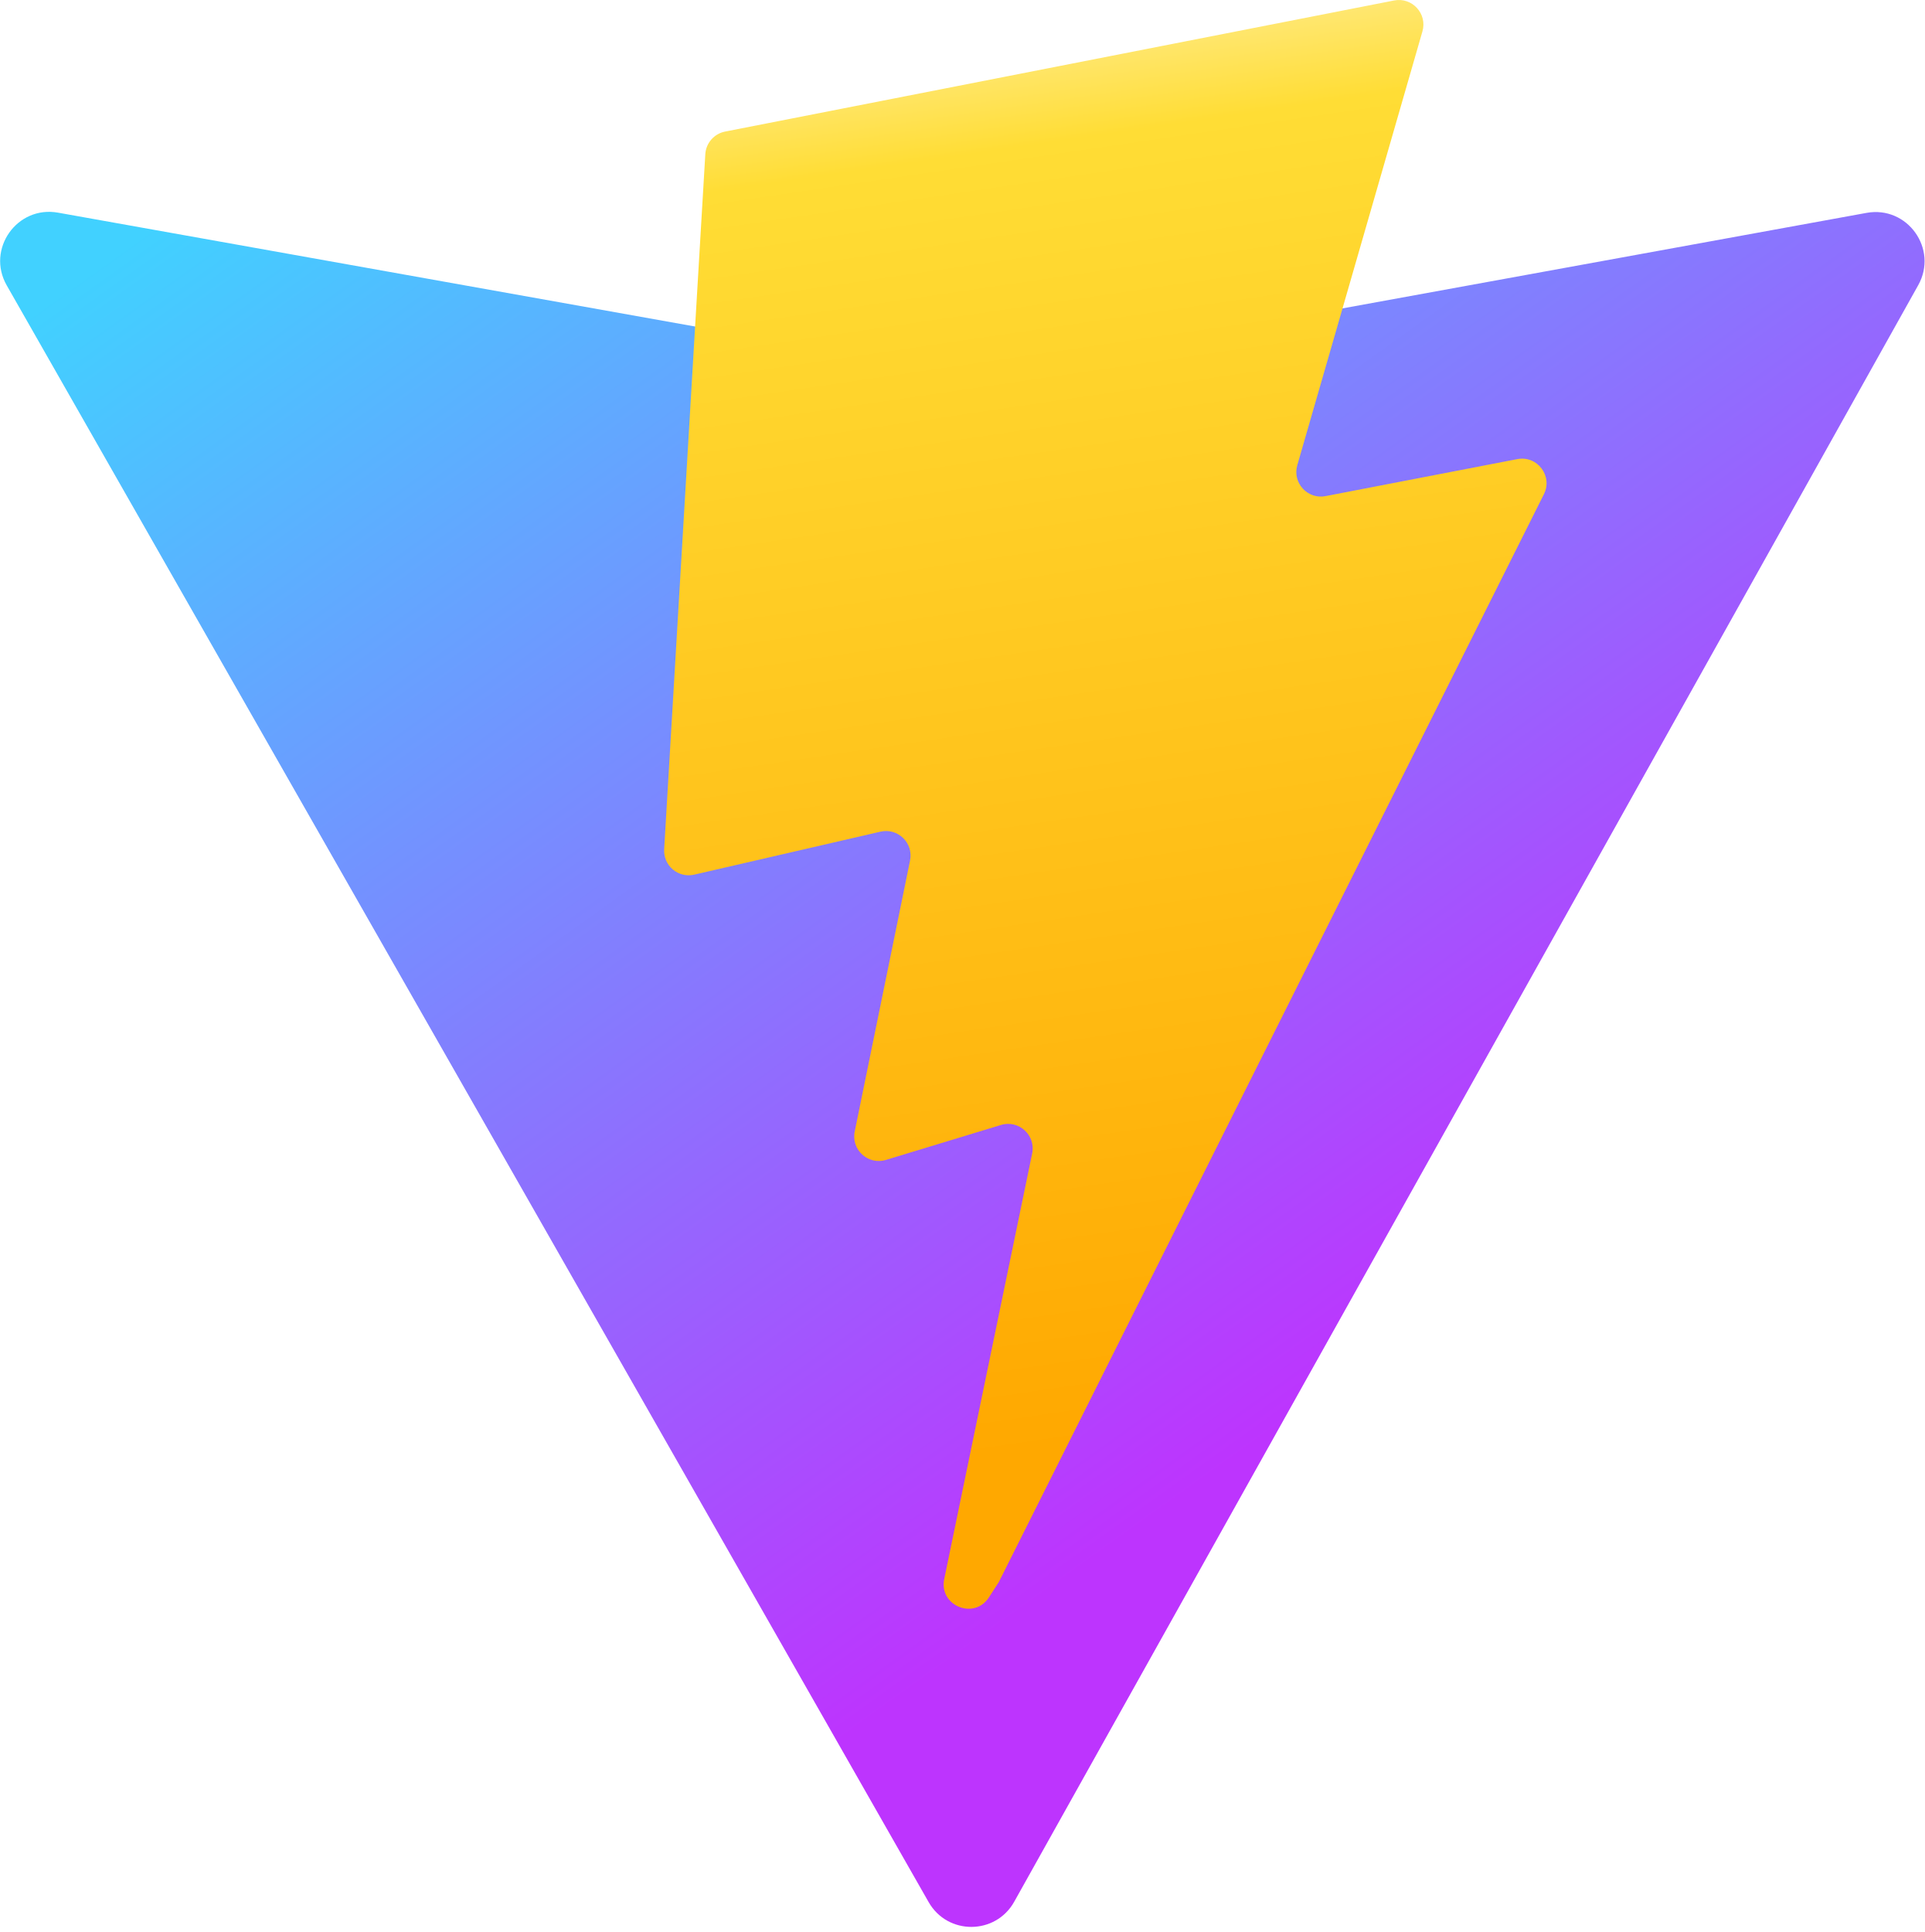
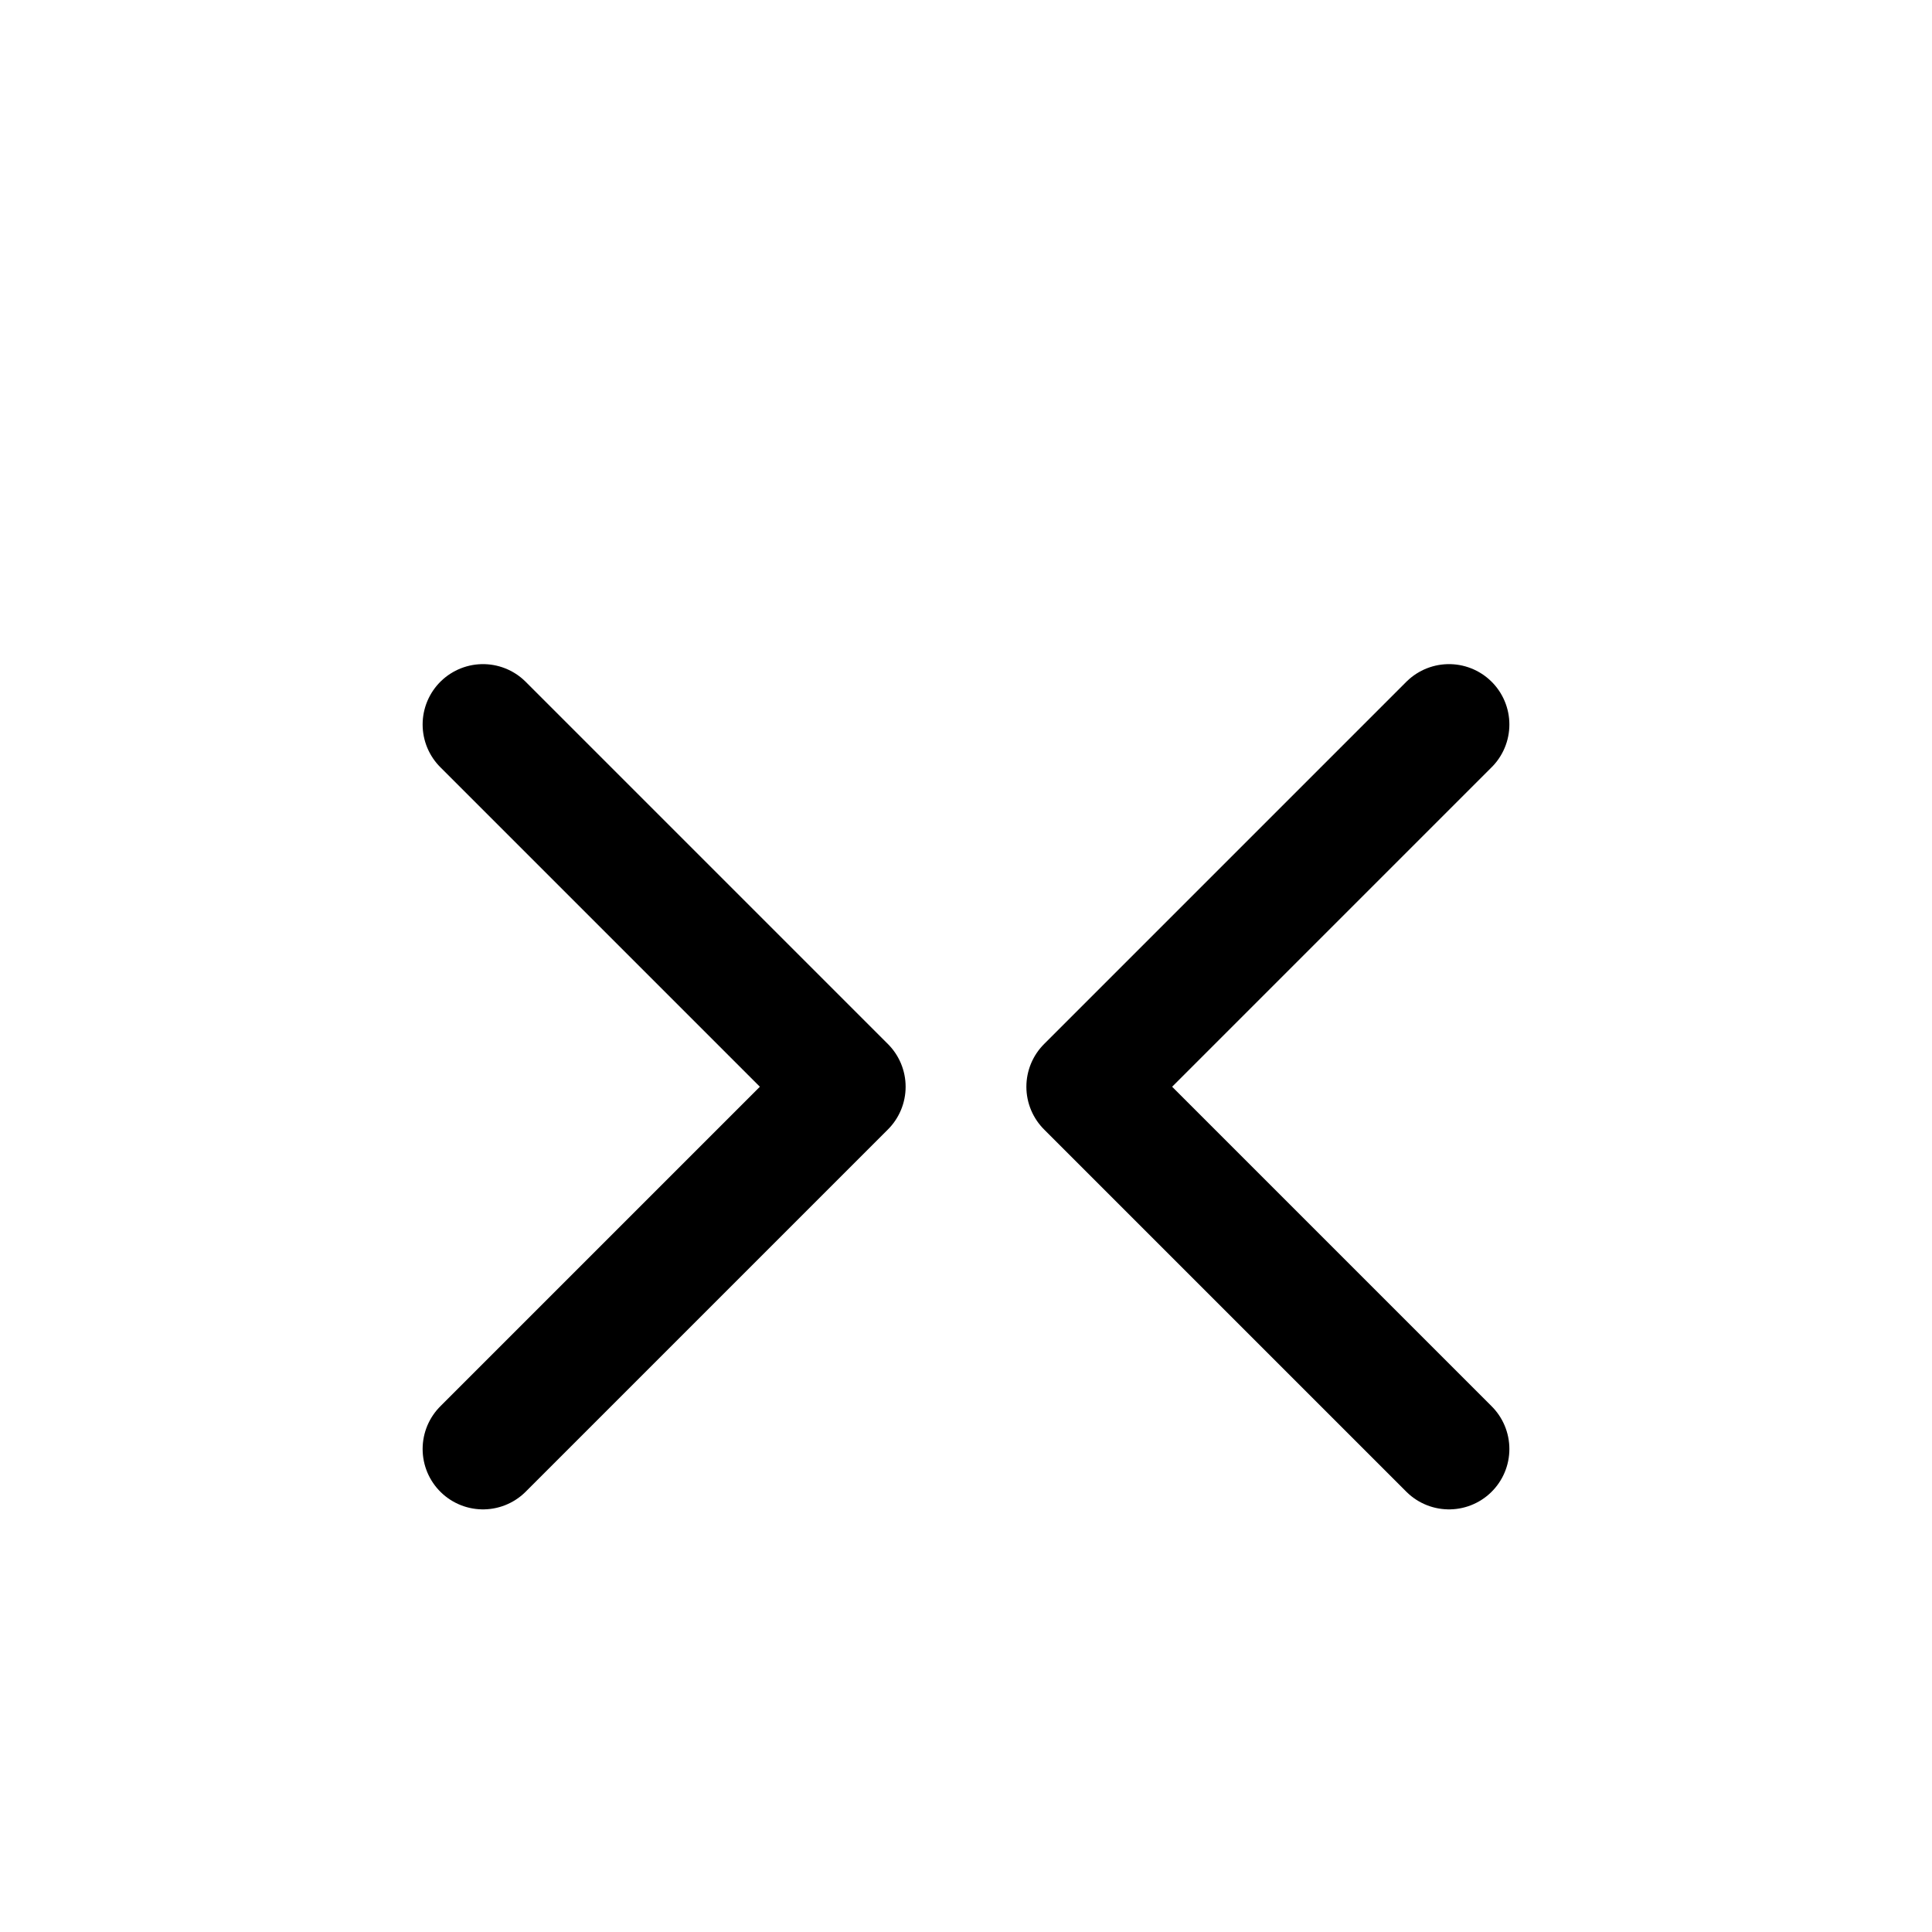
- <svg xmlns="http://www.w3.org/2000/svg" aria-hidden="true" role="img" class="iconify iconify--logos" width="31.88" height="32" preserveAspectRatio="xMidYMid meet" viewBox="0 0 256 257">
-   <defs>
-     <linearGradient id="IconifyId1813088fe1fbc01fb466" x1="-.828%" x2="57.636%" y1="7.652%" y2="78.411%">
-       <stop offset="0%" stop-color="#41D1FF" />
-       <stop offset="100%" stop-color="#BD34FE" />
-     </linearGradient>
-     <linearGradient id="IconifyId1813088fe1fbc01fb467" x1="43.376%" x2="50.316%" y1="2.242%" y2="89.03%">
-       <stop offset="0%" stop-color="#FFEA83" />
-       <stop offset="8.333%" stop-color="#FFDD35" />
-       <stop offset="100%" stop-color="#FFA800" />
-     </linearGradient>
-   </defs>
-   <path fill="url(#IconifyId1813088fe1fbc01fb466)" d="M255.153 37.938L134.897 252.976c-2.483 4.44-8.862 4.466-11.382.048L.875 37.958c-2.746-4.814 1.371-10.646 6.827-9.67l120.385 21.517a6.537 6.537 0 0 0 2.322-.004l117.867-21.483c5.438-.991 9.574 4.796 6.877 9.62Z" />
-   <path fill="url(#IconifyId1813088fe1fbc01fb467)" d="M185.432.063L96.44 17.501a3.268 3.268 0 0 0-2.634 3.014l-5.474 92.456a3.268 3.268 0 0 0 3.997 3.378l24.777-5.718c2.318-.535 4.413 1.507 3.936 3.838l-7.361 36.047c-.495 2.426 1.782 4.5 4.151 3.78l15.304-4.649c2.372-.72 4.652 1.36 4.15 3.788l-11.698 56.621c-.732 3.542 3.979 5.473 5.943 2.437l1.313-2.028l72.516-144.72c1.215-2.423-.88-5.186-3.54-4.672l-25.505 4.922c-2.396.462-4.435-1.77-3.759-4.114l16.646-57.705c.677-2.35-1.37-4.583-3.769-4.113Z" />
+ <svg xmlns="http://www.w3.org/2000/svg" width="64" height="64" viewBox="0 0 64 64" fill="none">
+   <path d="M16 24L28 36L16 48" stroke="#000000" stroke-width="4" stroke-linecap="round" stroke-linejoin="round" />
+   <path d="M48 24L36 36L48 48" stroke="#000000" stroke-width="4" stroke-linecap="round" stroke-linejoin="round" />
</svg>
